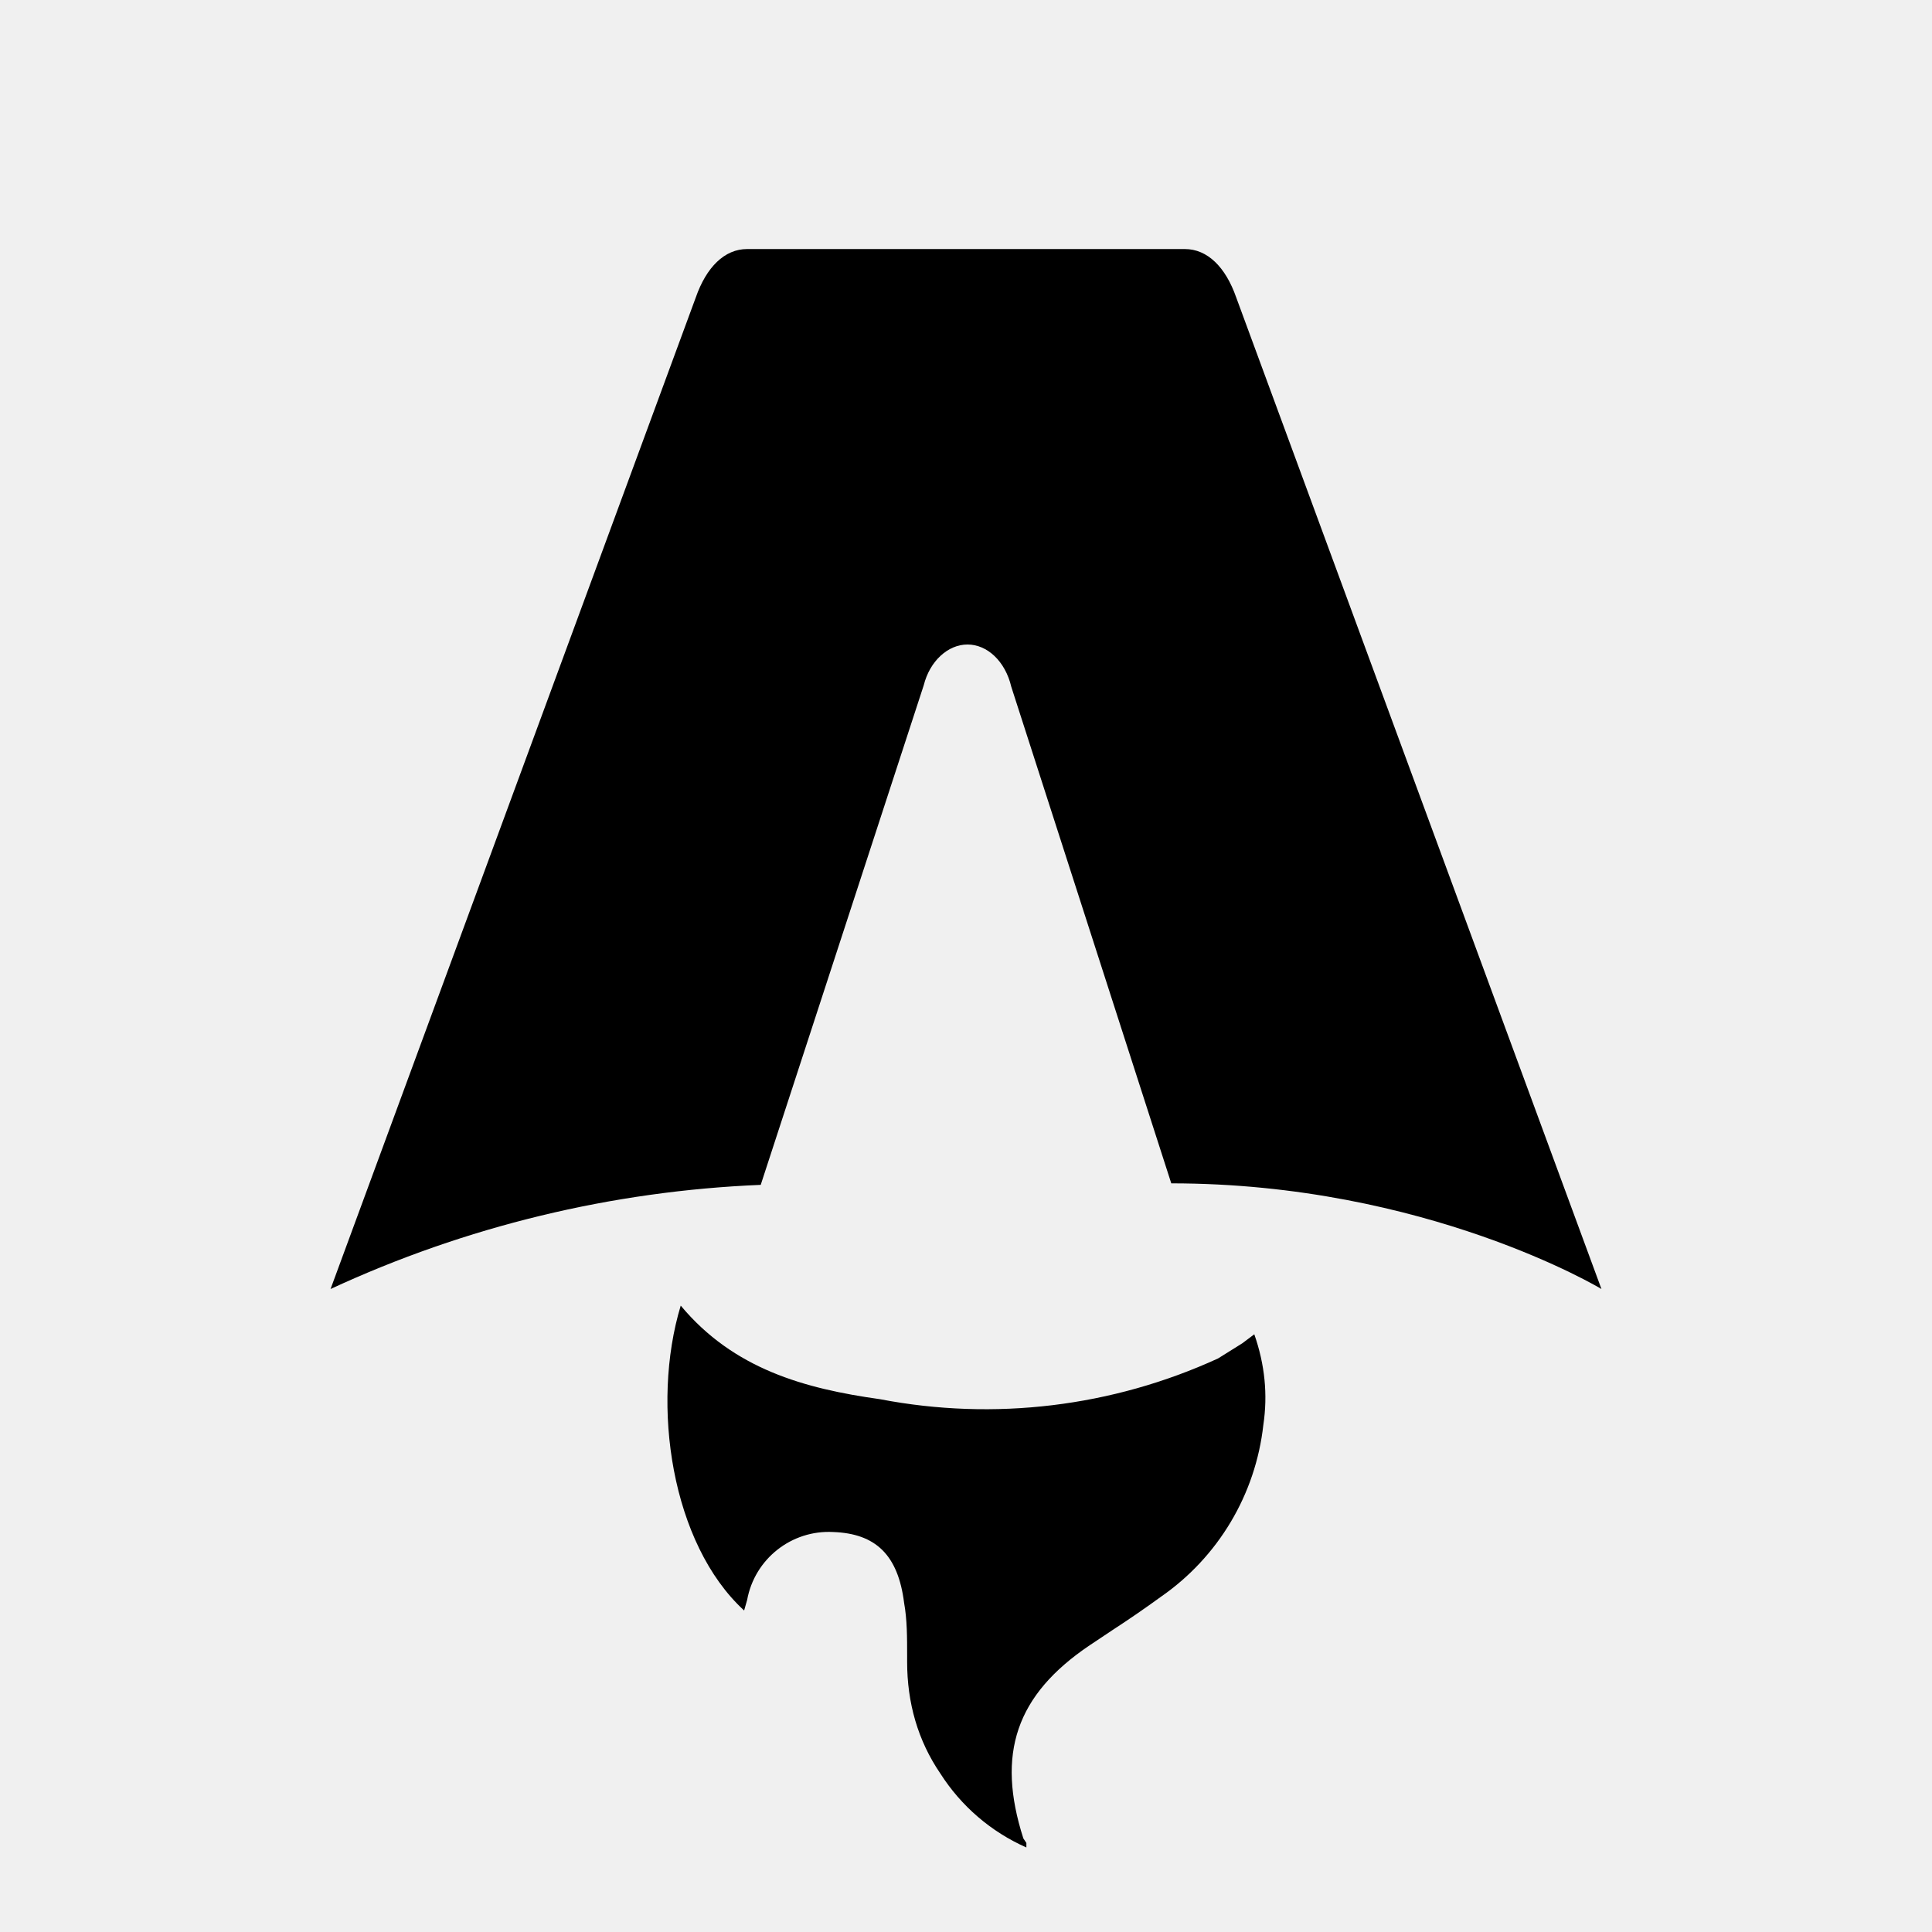
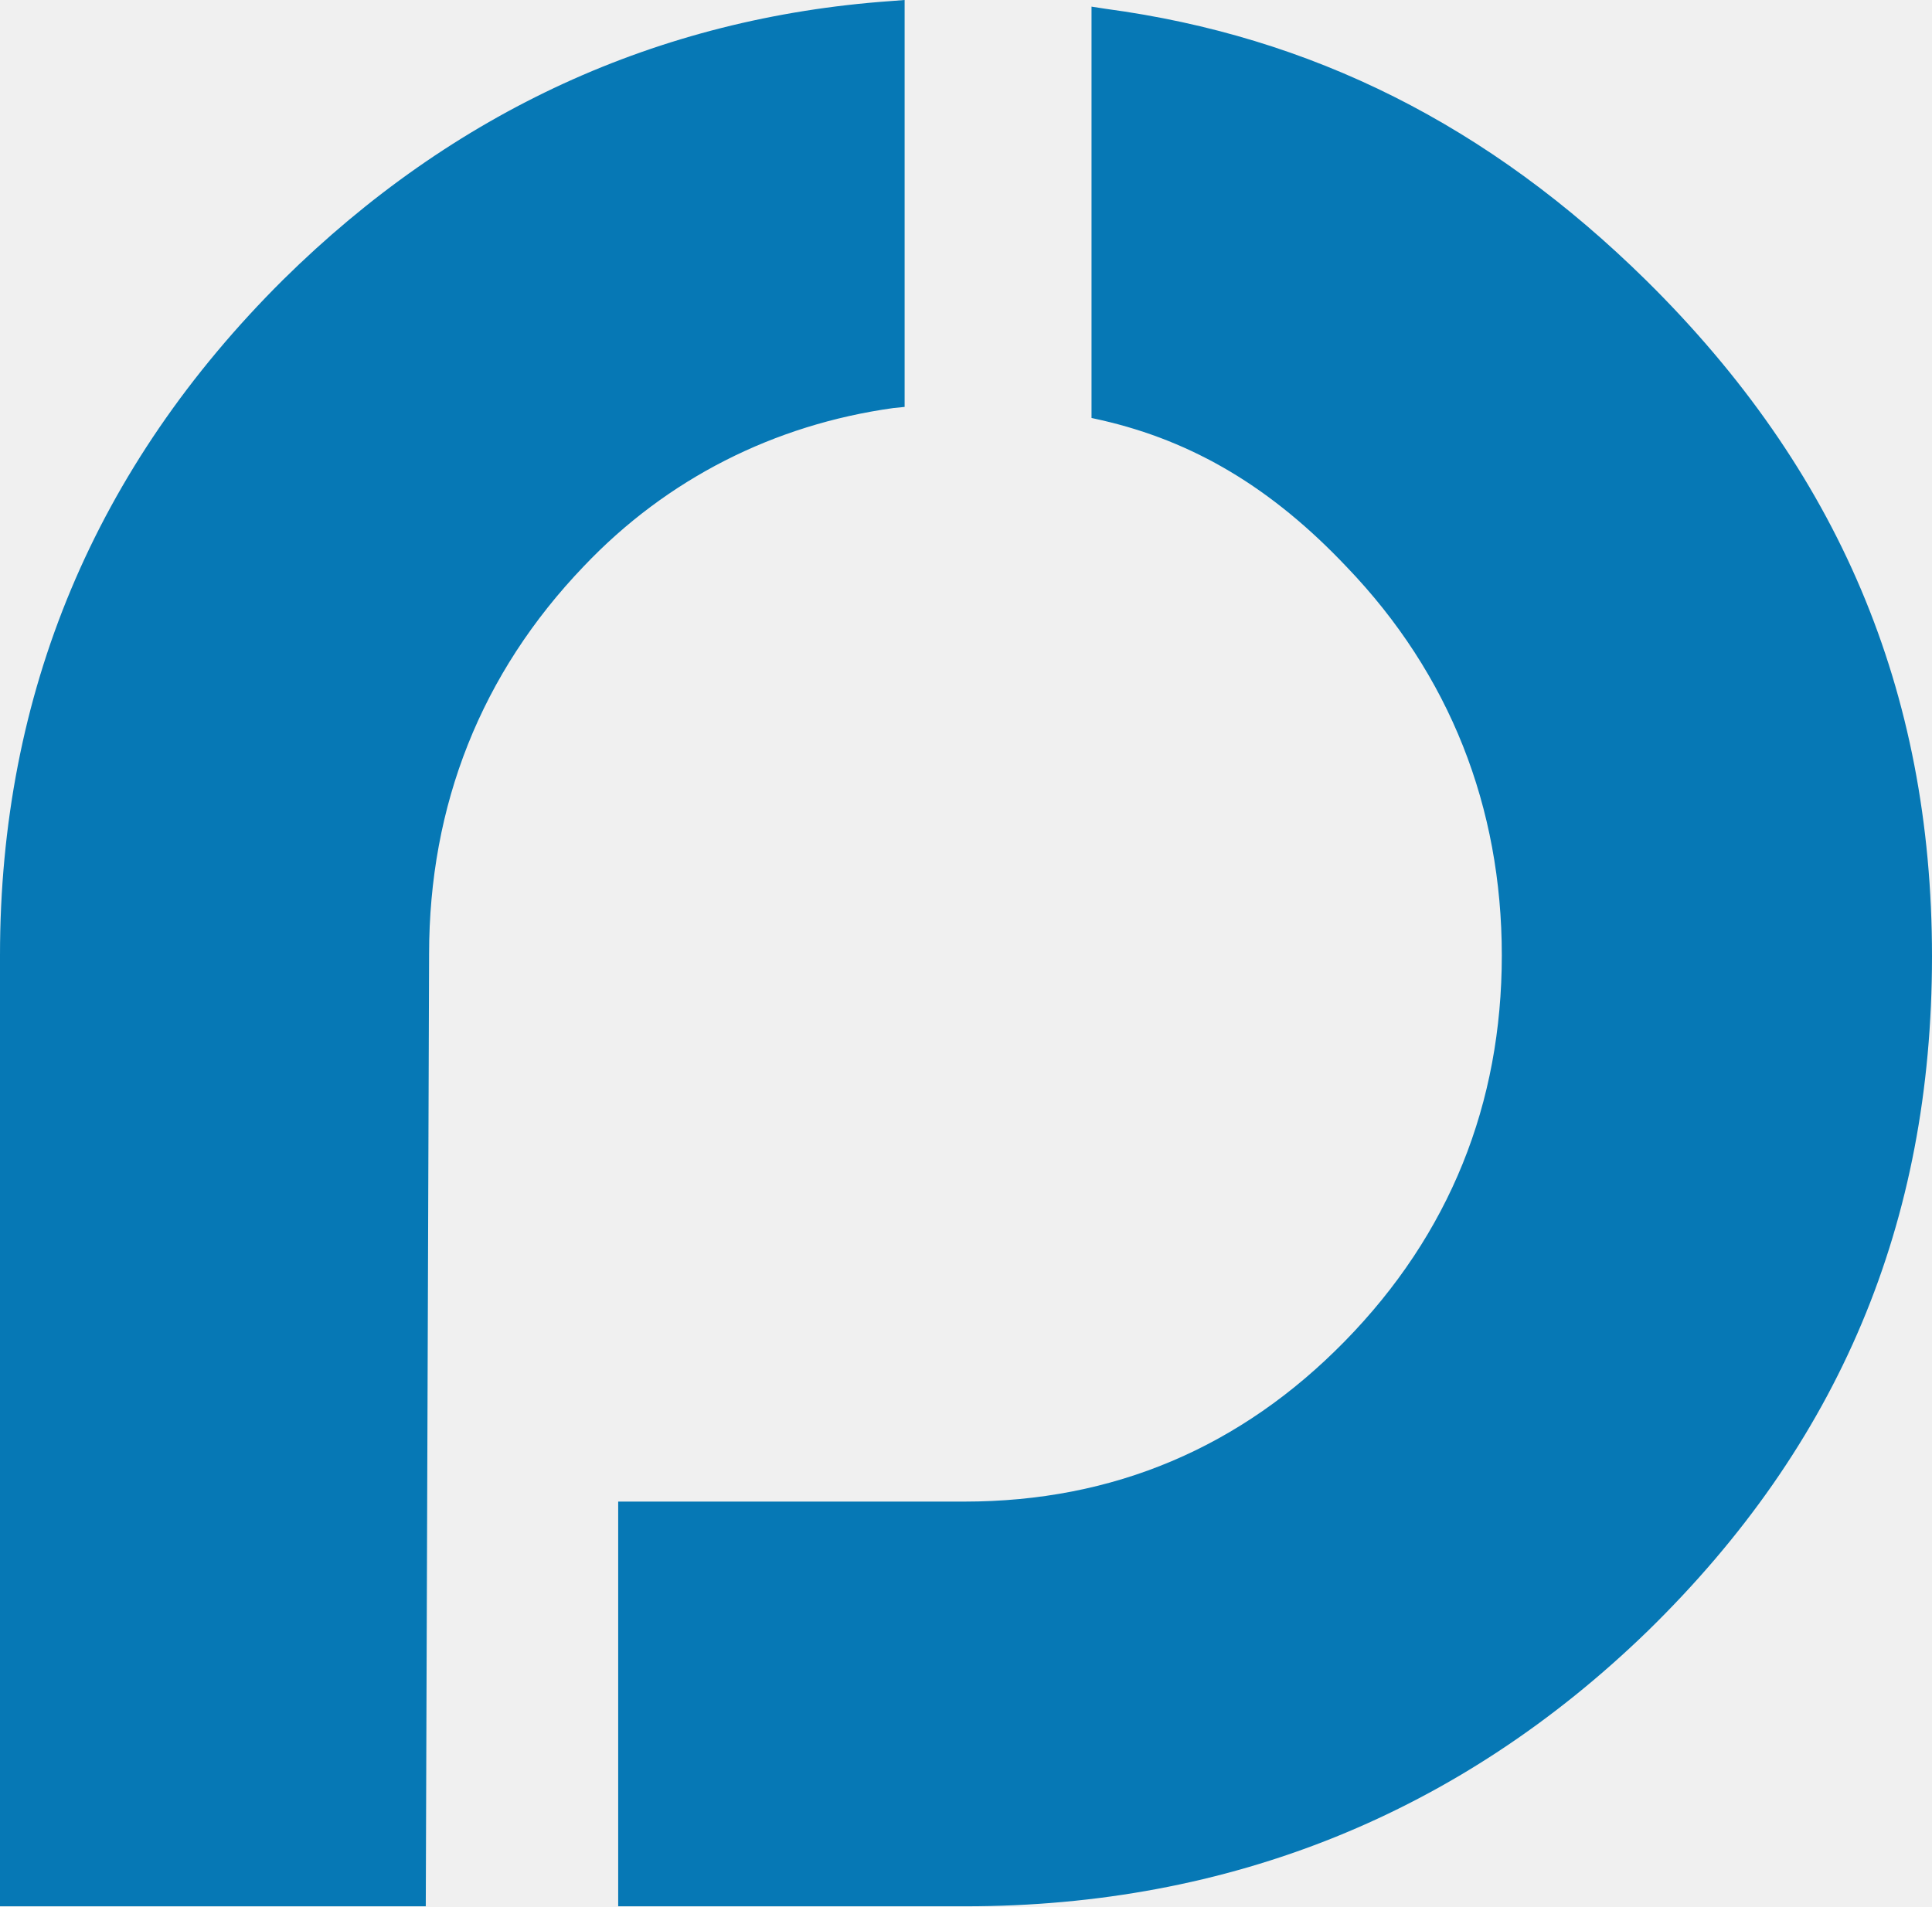
- <svg xmlns="http://www.w3.org/2000/svg" fill="none" viewBox="0 0 128 128">
-   <path d="M50.4 78.5a75.1 75.1 0 0 0-28.5 6.9l24.2-65.7c.7-2 1.9-3.2 3.4-3.2h29c1.5 0 2.7 1.2 3.4 3.2l24.2 65.7s-11.6-7-28.5-7L67 45.5c-.4-1.7-1.6-2.8-2.9-2.8-1.3 0-2.5 1.1-2.9 2.7L50.4 78.5Zm-1.1 28.2Zm-4.2-20.2c-2 6.6-.6 15.8 4.2 20.2a17.5 17.5 0 0 1 .2-.7 5.5 5.5 0 0 1 5.7-4.5c2.8.1 4.3 1.5 4.7 4.7.2 1.1.2 2.3.2 3.5v.4c0 2.7.7 5.2 2.2 7.4a13 13 0 0 0 5.7 4.9v-.3l-.2-.3c-1.8-5.6-.5-9.5 4.4-12.8l1.5-1a73 73 0 0 0 3.2-2.2 16 16 0 0 0 6.8-11.4c.3-2 .1-4-.6-6l-.8.6-1.6 1a37 37 0 0 1-22.4 2.7c-5-.7-9.7-2-13.2-6.2Z" />
-   <style>
-         path { fill: #000; }
-         @media (prefers-color-scheme: dark) {
-             path { fill: #FFF; }
-         }
-     </style>
+ <svg xmlns="http://www.w3.org/2000/svg" version="1.1" id="Capa_1" x="0px" y="0px" viewBox="0 0 174.7 172.4" style="enable-background:new 0 0 174.7 172.4;" xml:space="preserve">
+   <style type="text/css">
+ 	.st0{fill:#0678B5;}
+ </style>
+   <path class="st0" d="M38.5,172.4H0v-86c0-23.7,8.6-44.2,25.6-61.1C41,10.1,59.5,1.6,80.5,0.1L81.8,0v36.8l-1,0.1  c-10.8,1.5-20.5,6.4-28,14.3c-9.3,9.7-14,21.6-14,35.1C38.8,86.3,38.5,172.4,38.5,172.4z M87.3,172.4H55.9v-36.6h31.3  c13.5,0,25-4.9,34.4-14.5c9.5-9.7,14.2-21.5,14.2-34.9s-4.7-25.4-14-35.1C115,44.1,107.9,39.9,99.6,38l-0.9-0.2V0.6l1.3,0.2  c18.6,2.5,34.6,10.5,48.9,24.6c17.3,17.1,25.8,37,25.8,61.1s-8.4,44.1-25.7,61C132,164,111.2,172.4,87.3,172.4L87.3,172.4z" />
</svg>
